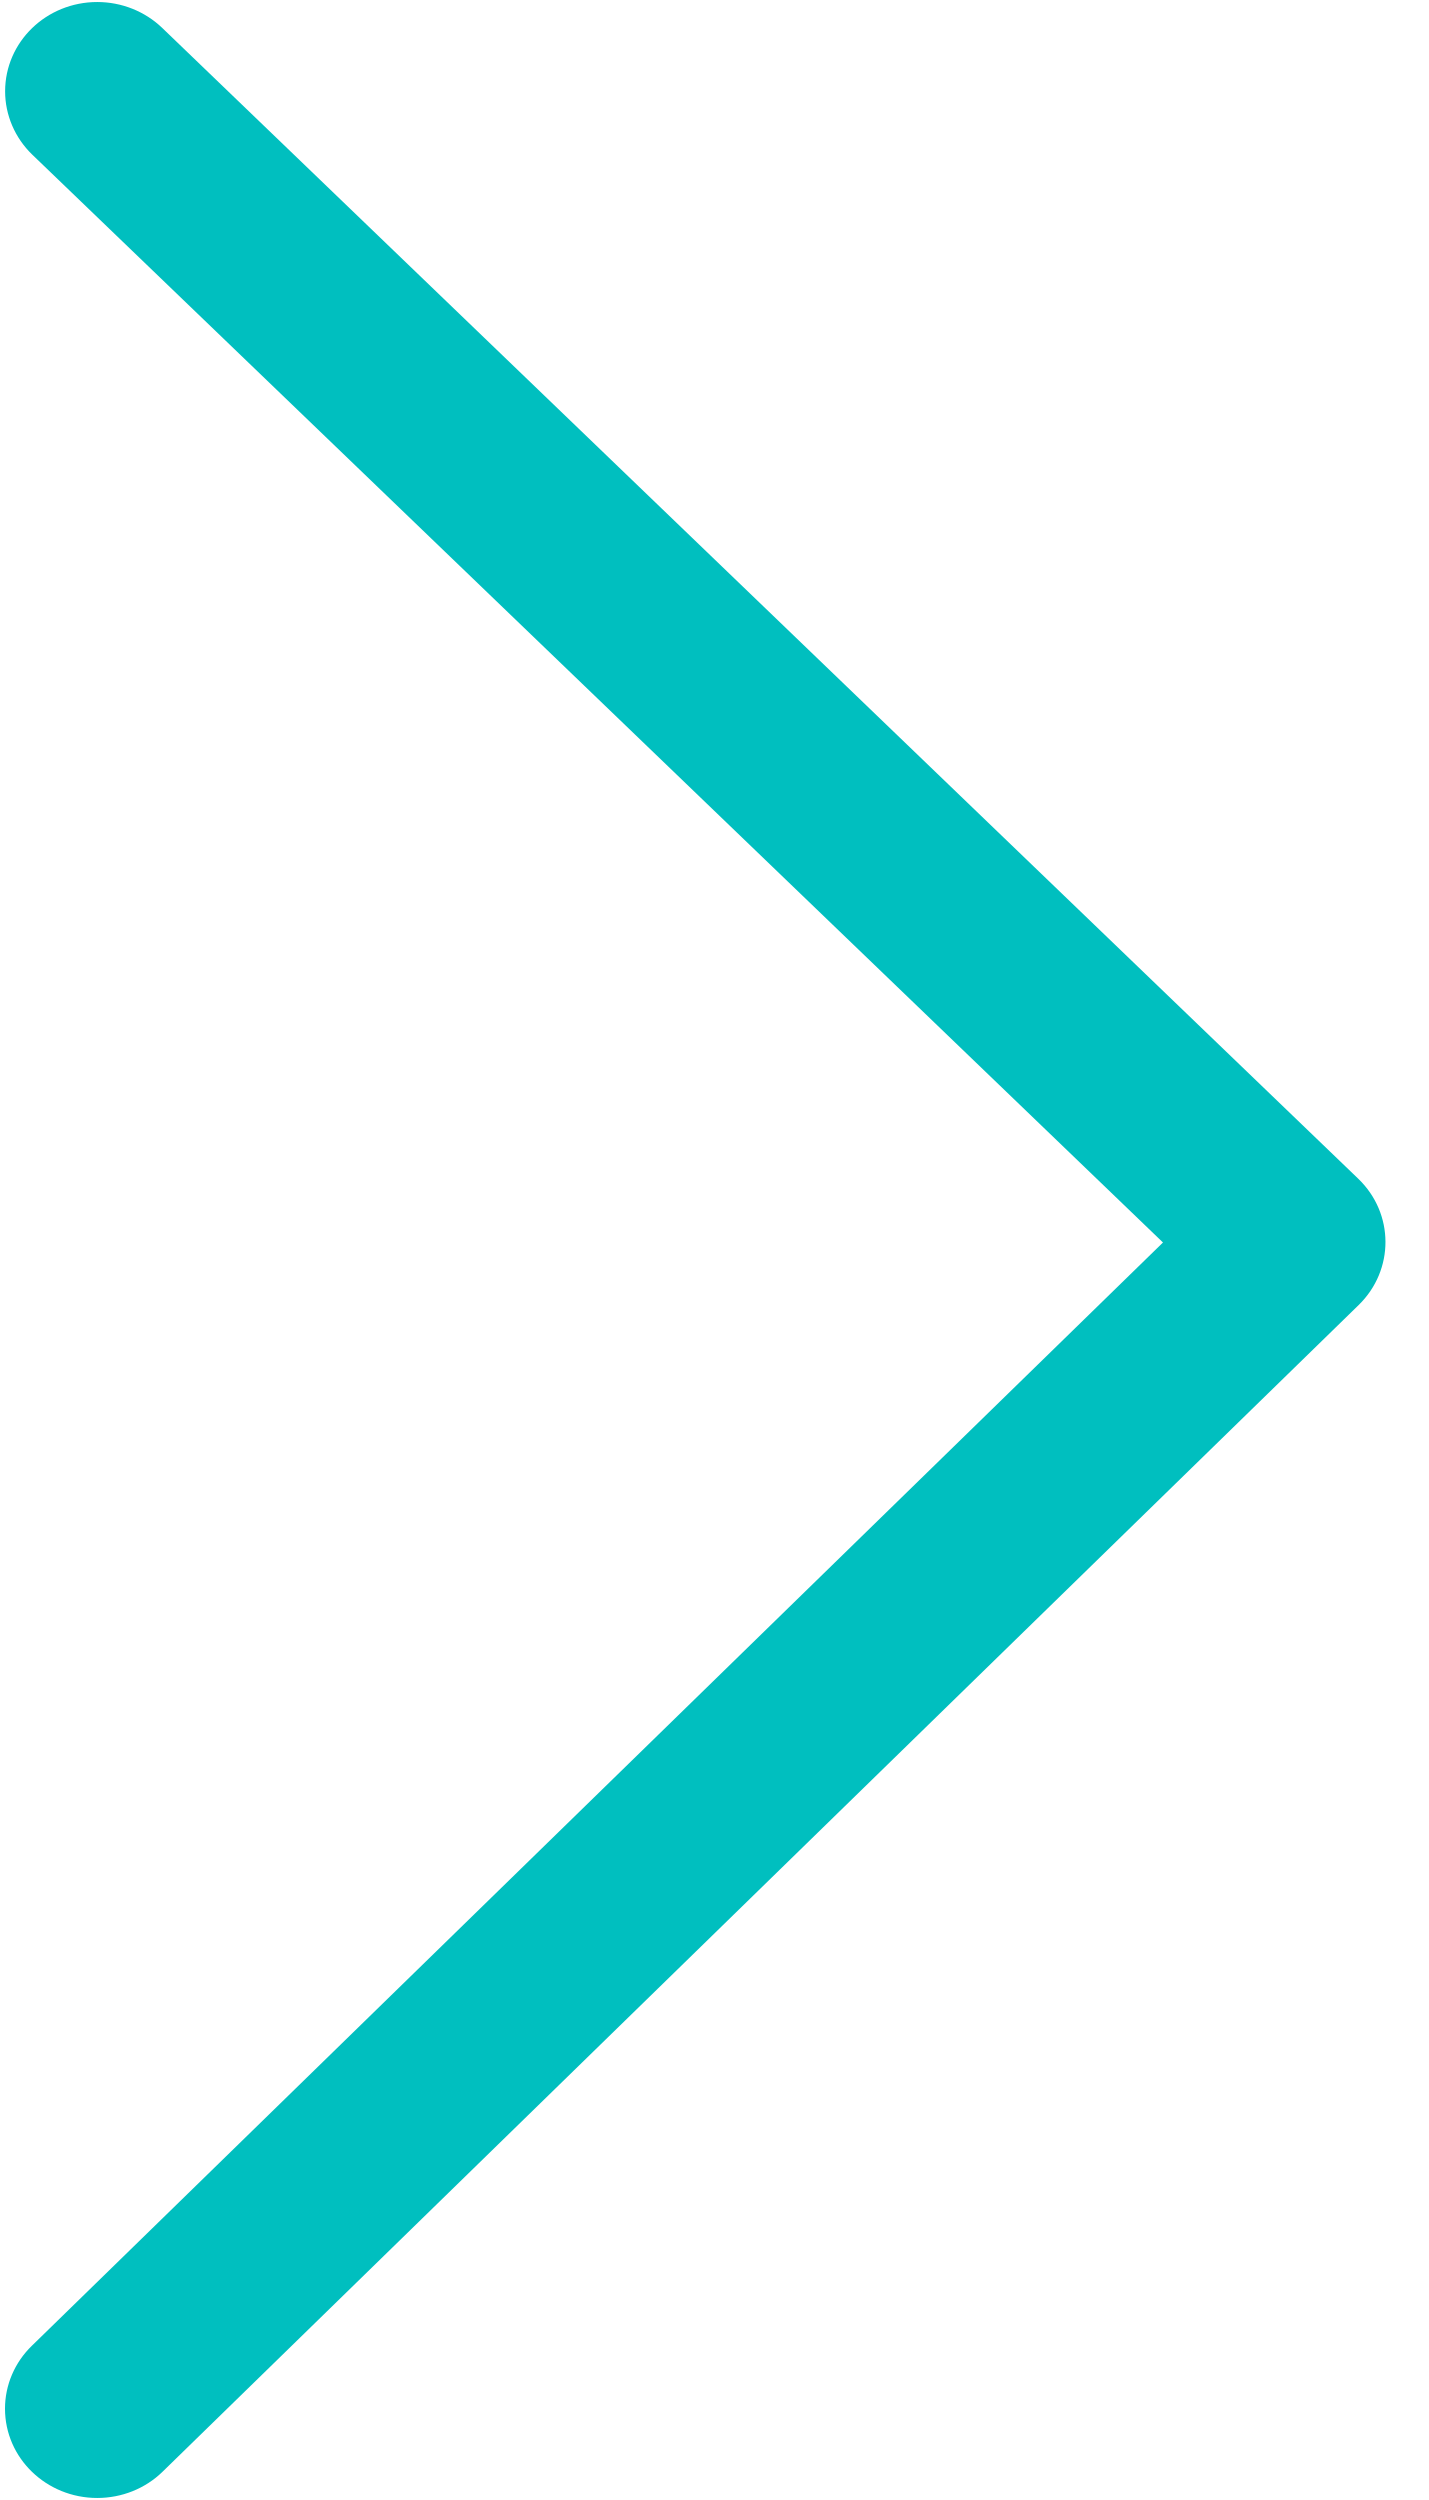
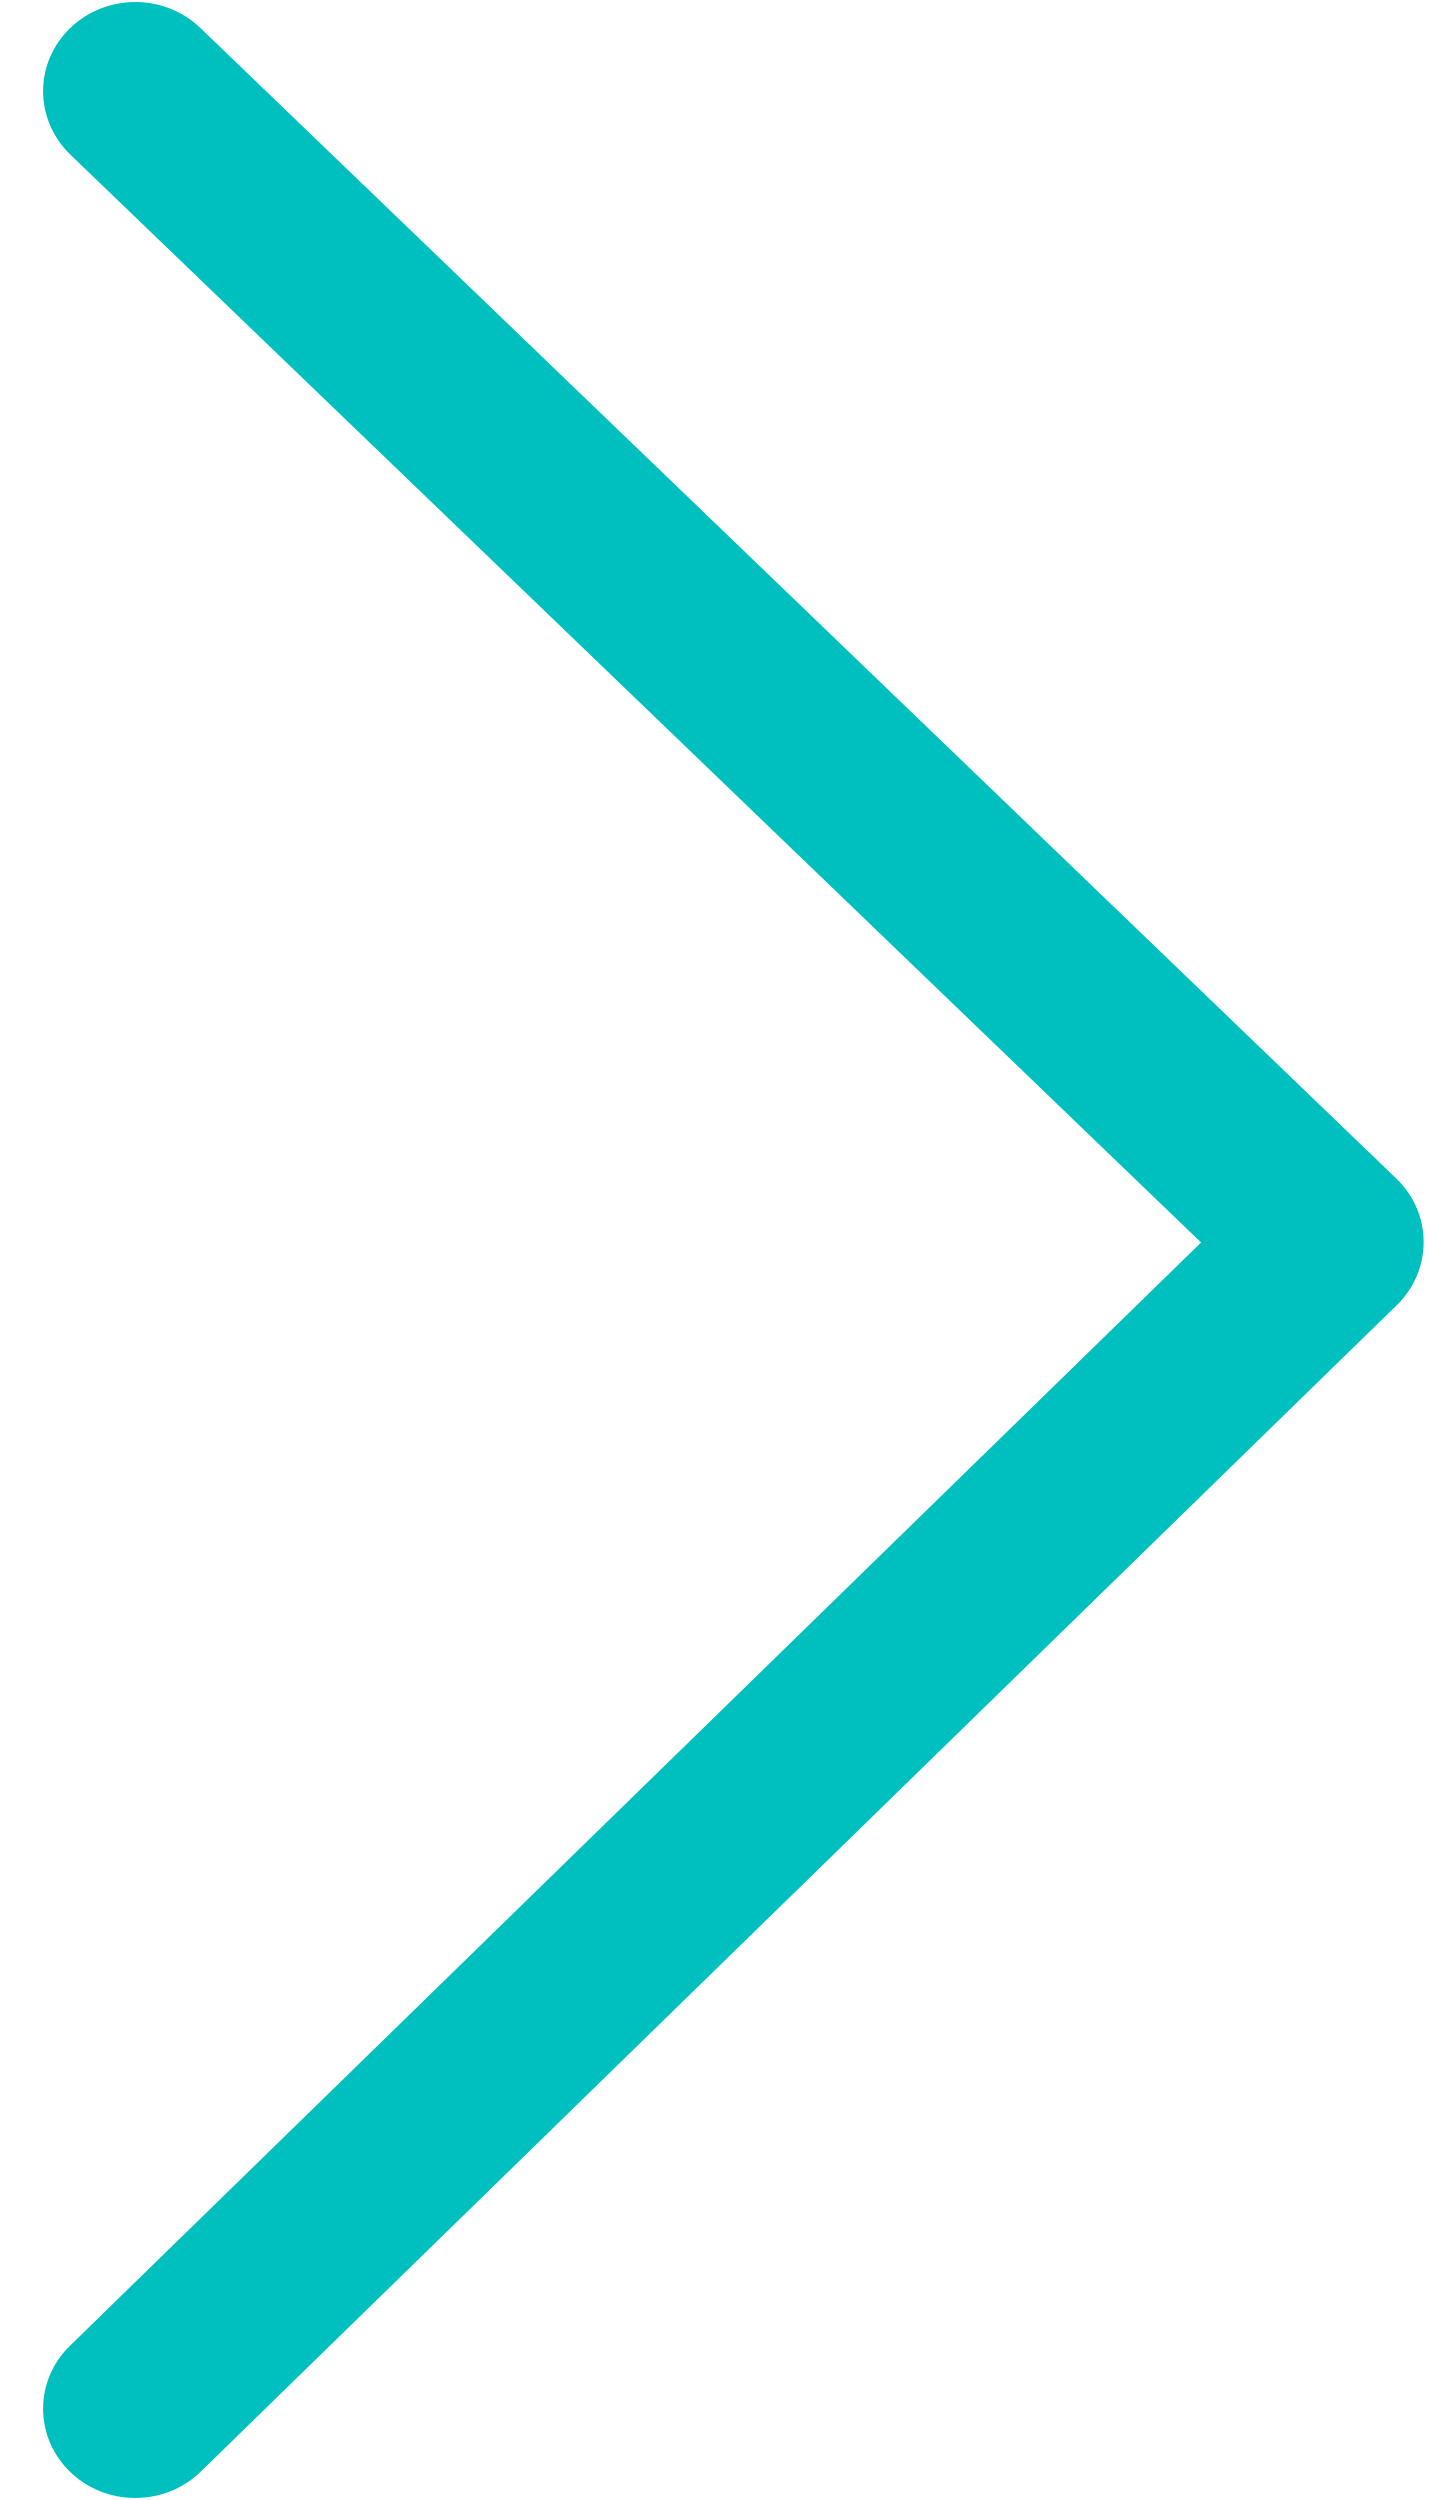
<svg xmlns="http://www.w3.org/2000/svg" version="1.1" width="12px" height="21px">
-   <g transform="matrix(1 0 0 1 -672 -68 )">
-     <path d="M 0.271 1.299  L 9.769 10.437  L 0.267 19.705  C 0.123 19.845  0.042 20.035  0.042 20.233  C 0.042 20.648  0.389 20.983  0.817 20.983  C 1.023 20.983  1.221 20.904  1.366 20.762  L 11.413 10.962  C 11.714 10.668  11.713 10.193  11.409 9.901  L 1.362 0.234  C 1.217 0.095  1.021 0.017  0.817 0.017  C 0.389 0.017  0.043 0.352  0.043 0.767  C 0.043 0.966  0.125 1.158  0.271 1.299  Z " fill-rule="nonzero" fill="#00bfbf" stroke="none" transform="matrix(1 0 0 1 672 68 )" />
+   <g transform="matrix(1 0 0 1 -680 -68 )">
+     <path d="M 0.591 1.299  L 10.089 10.437  L 0.587 19.705  C 0.443 19.845  0.362 20.035  0.362 20.233  C 0.362 20.648  0.709 20.983  1.136 20.983  C 1.343 20.983  1.54 20.904  1.686 20.762  L 11.734 10.962  C 12.035 10.668  12.033 10.193  11.73 9.901  L 1.682 0.234  C 1.537 0.095  1.341 0.017  1.137 0.017  C 0.709 0.017  0.362 0.352  0.362 0.767  C 0.362 0.966  0.445 1.158  0.591 1.299  Z " fill-rule="nonzero" fill="#00bfbf" stroke="none" transform="matrix(1 0 0 1 680 68 )" />
  </g>
</svg>
